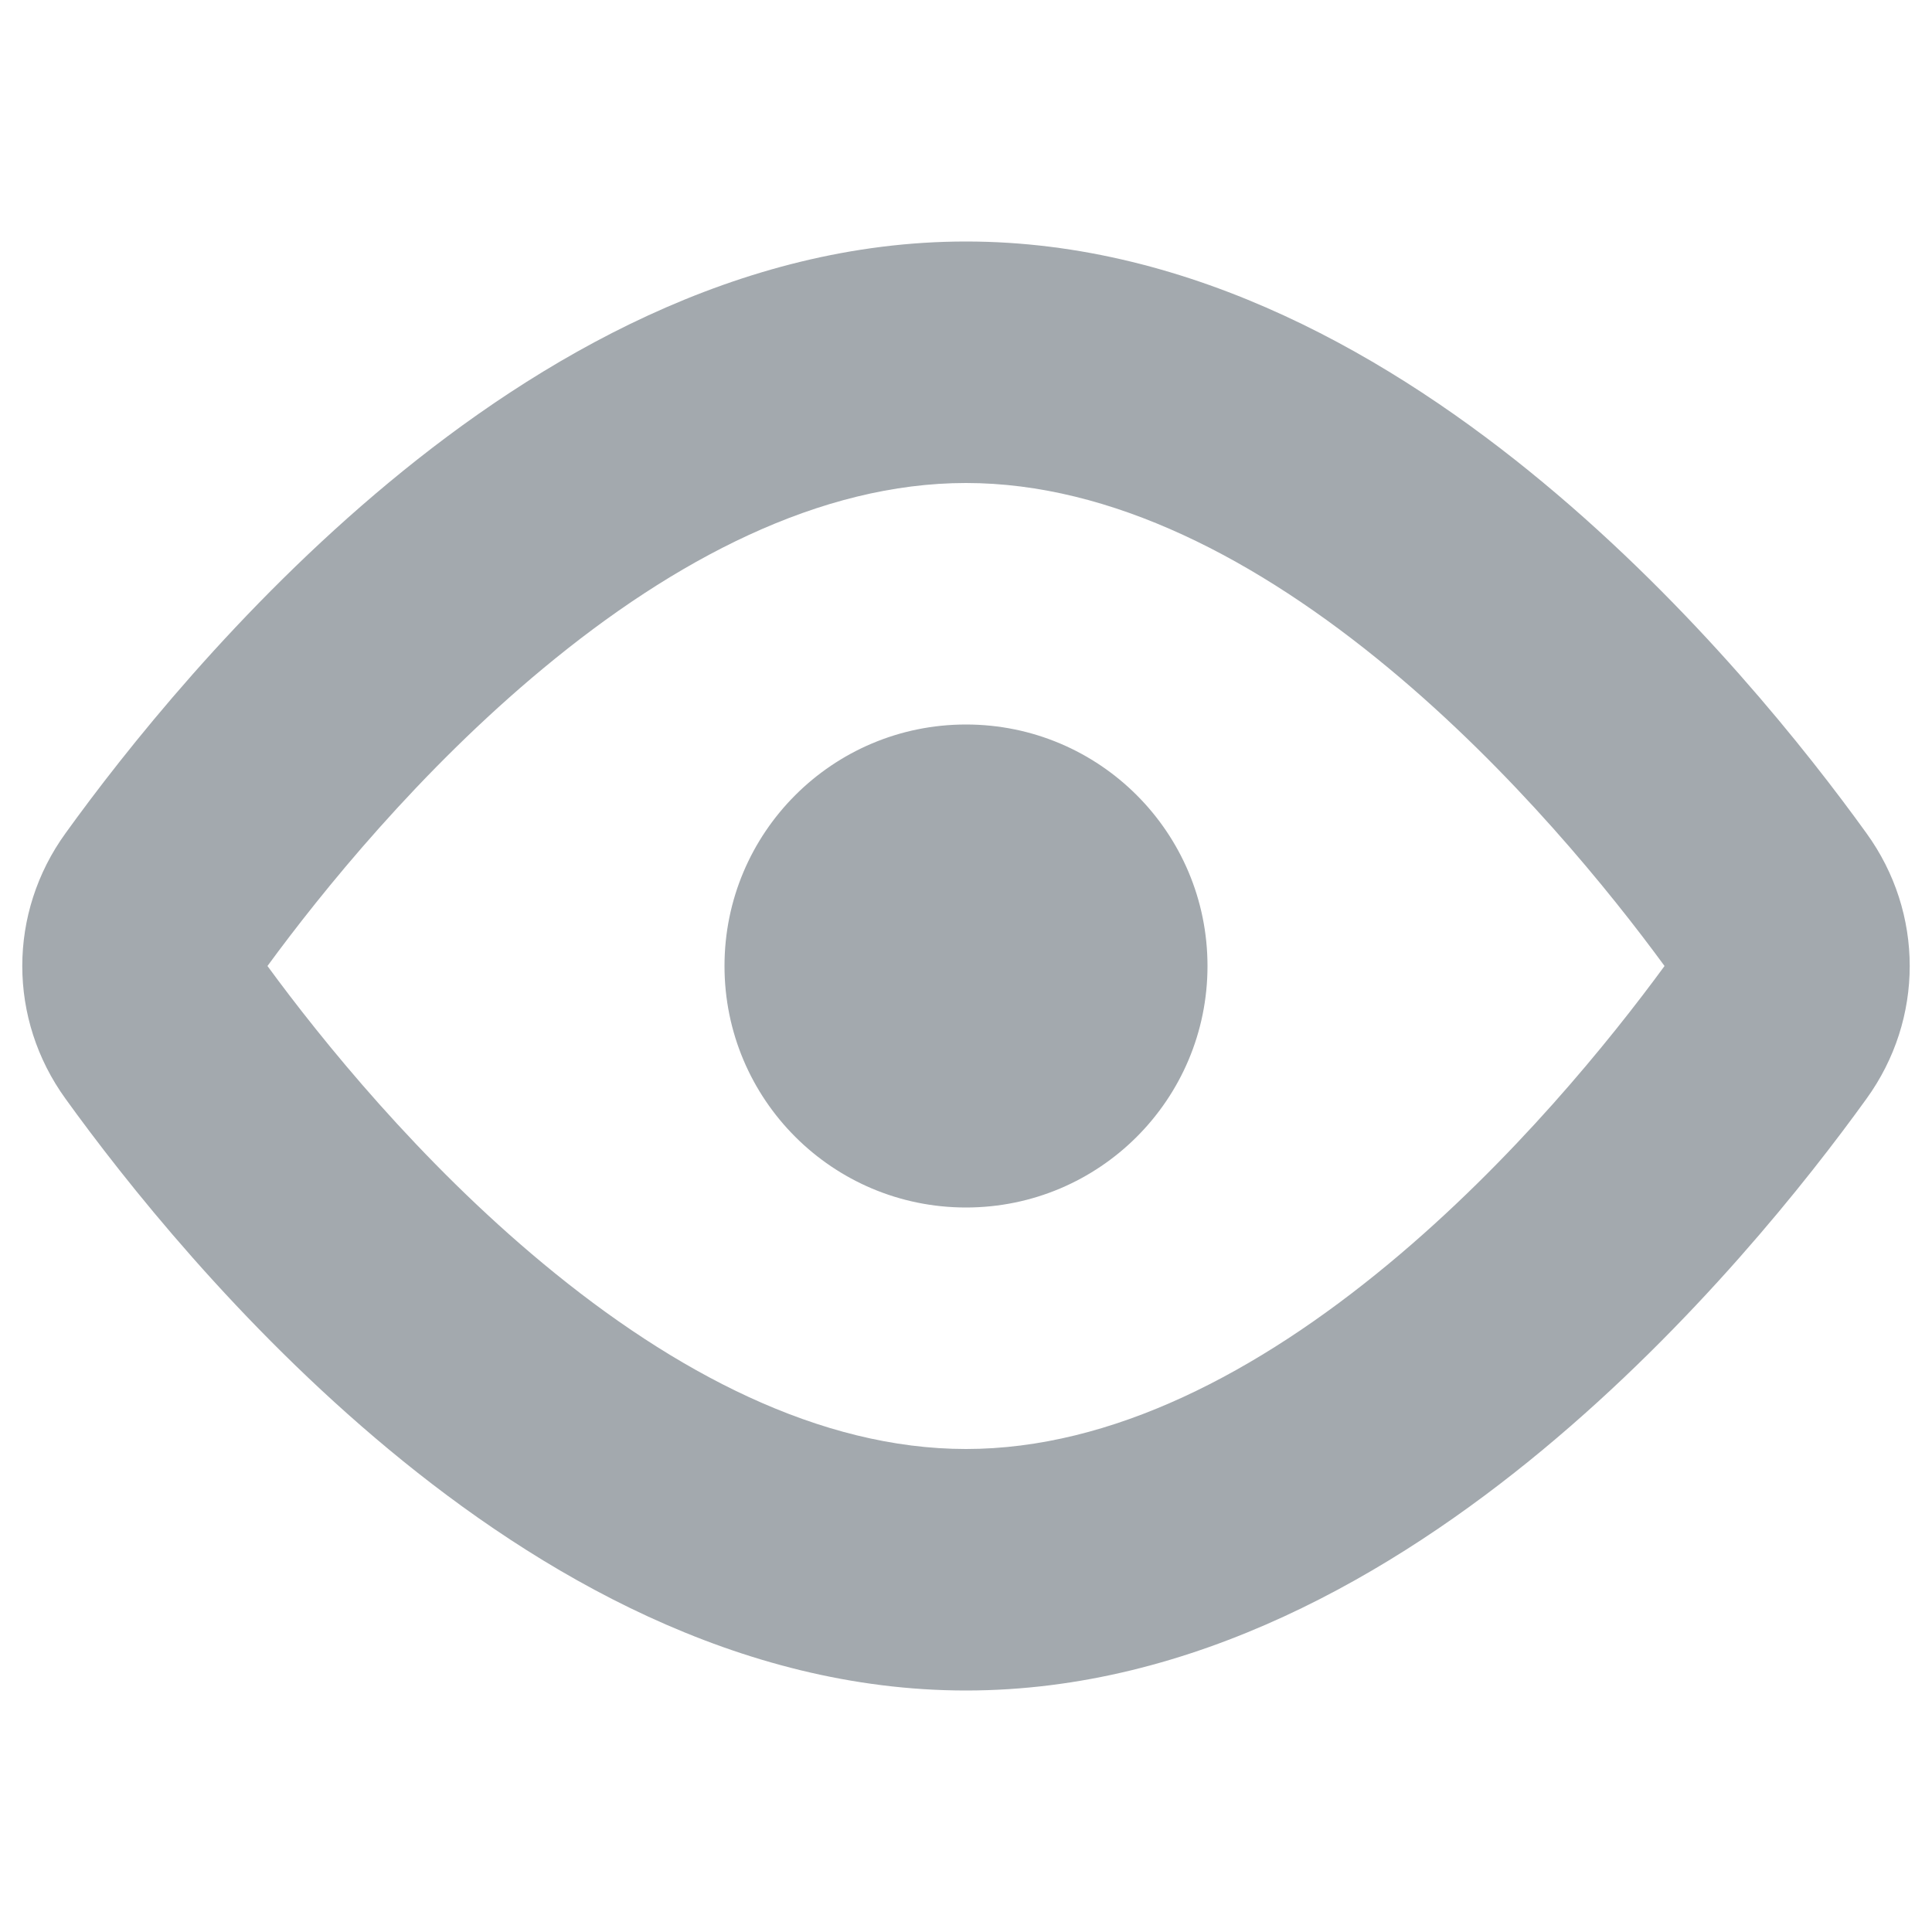
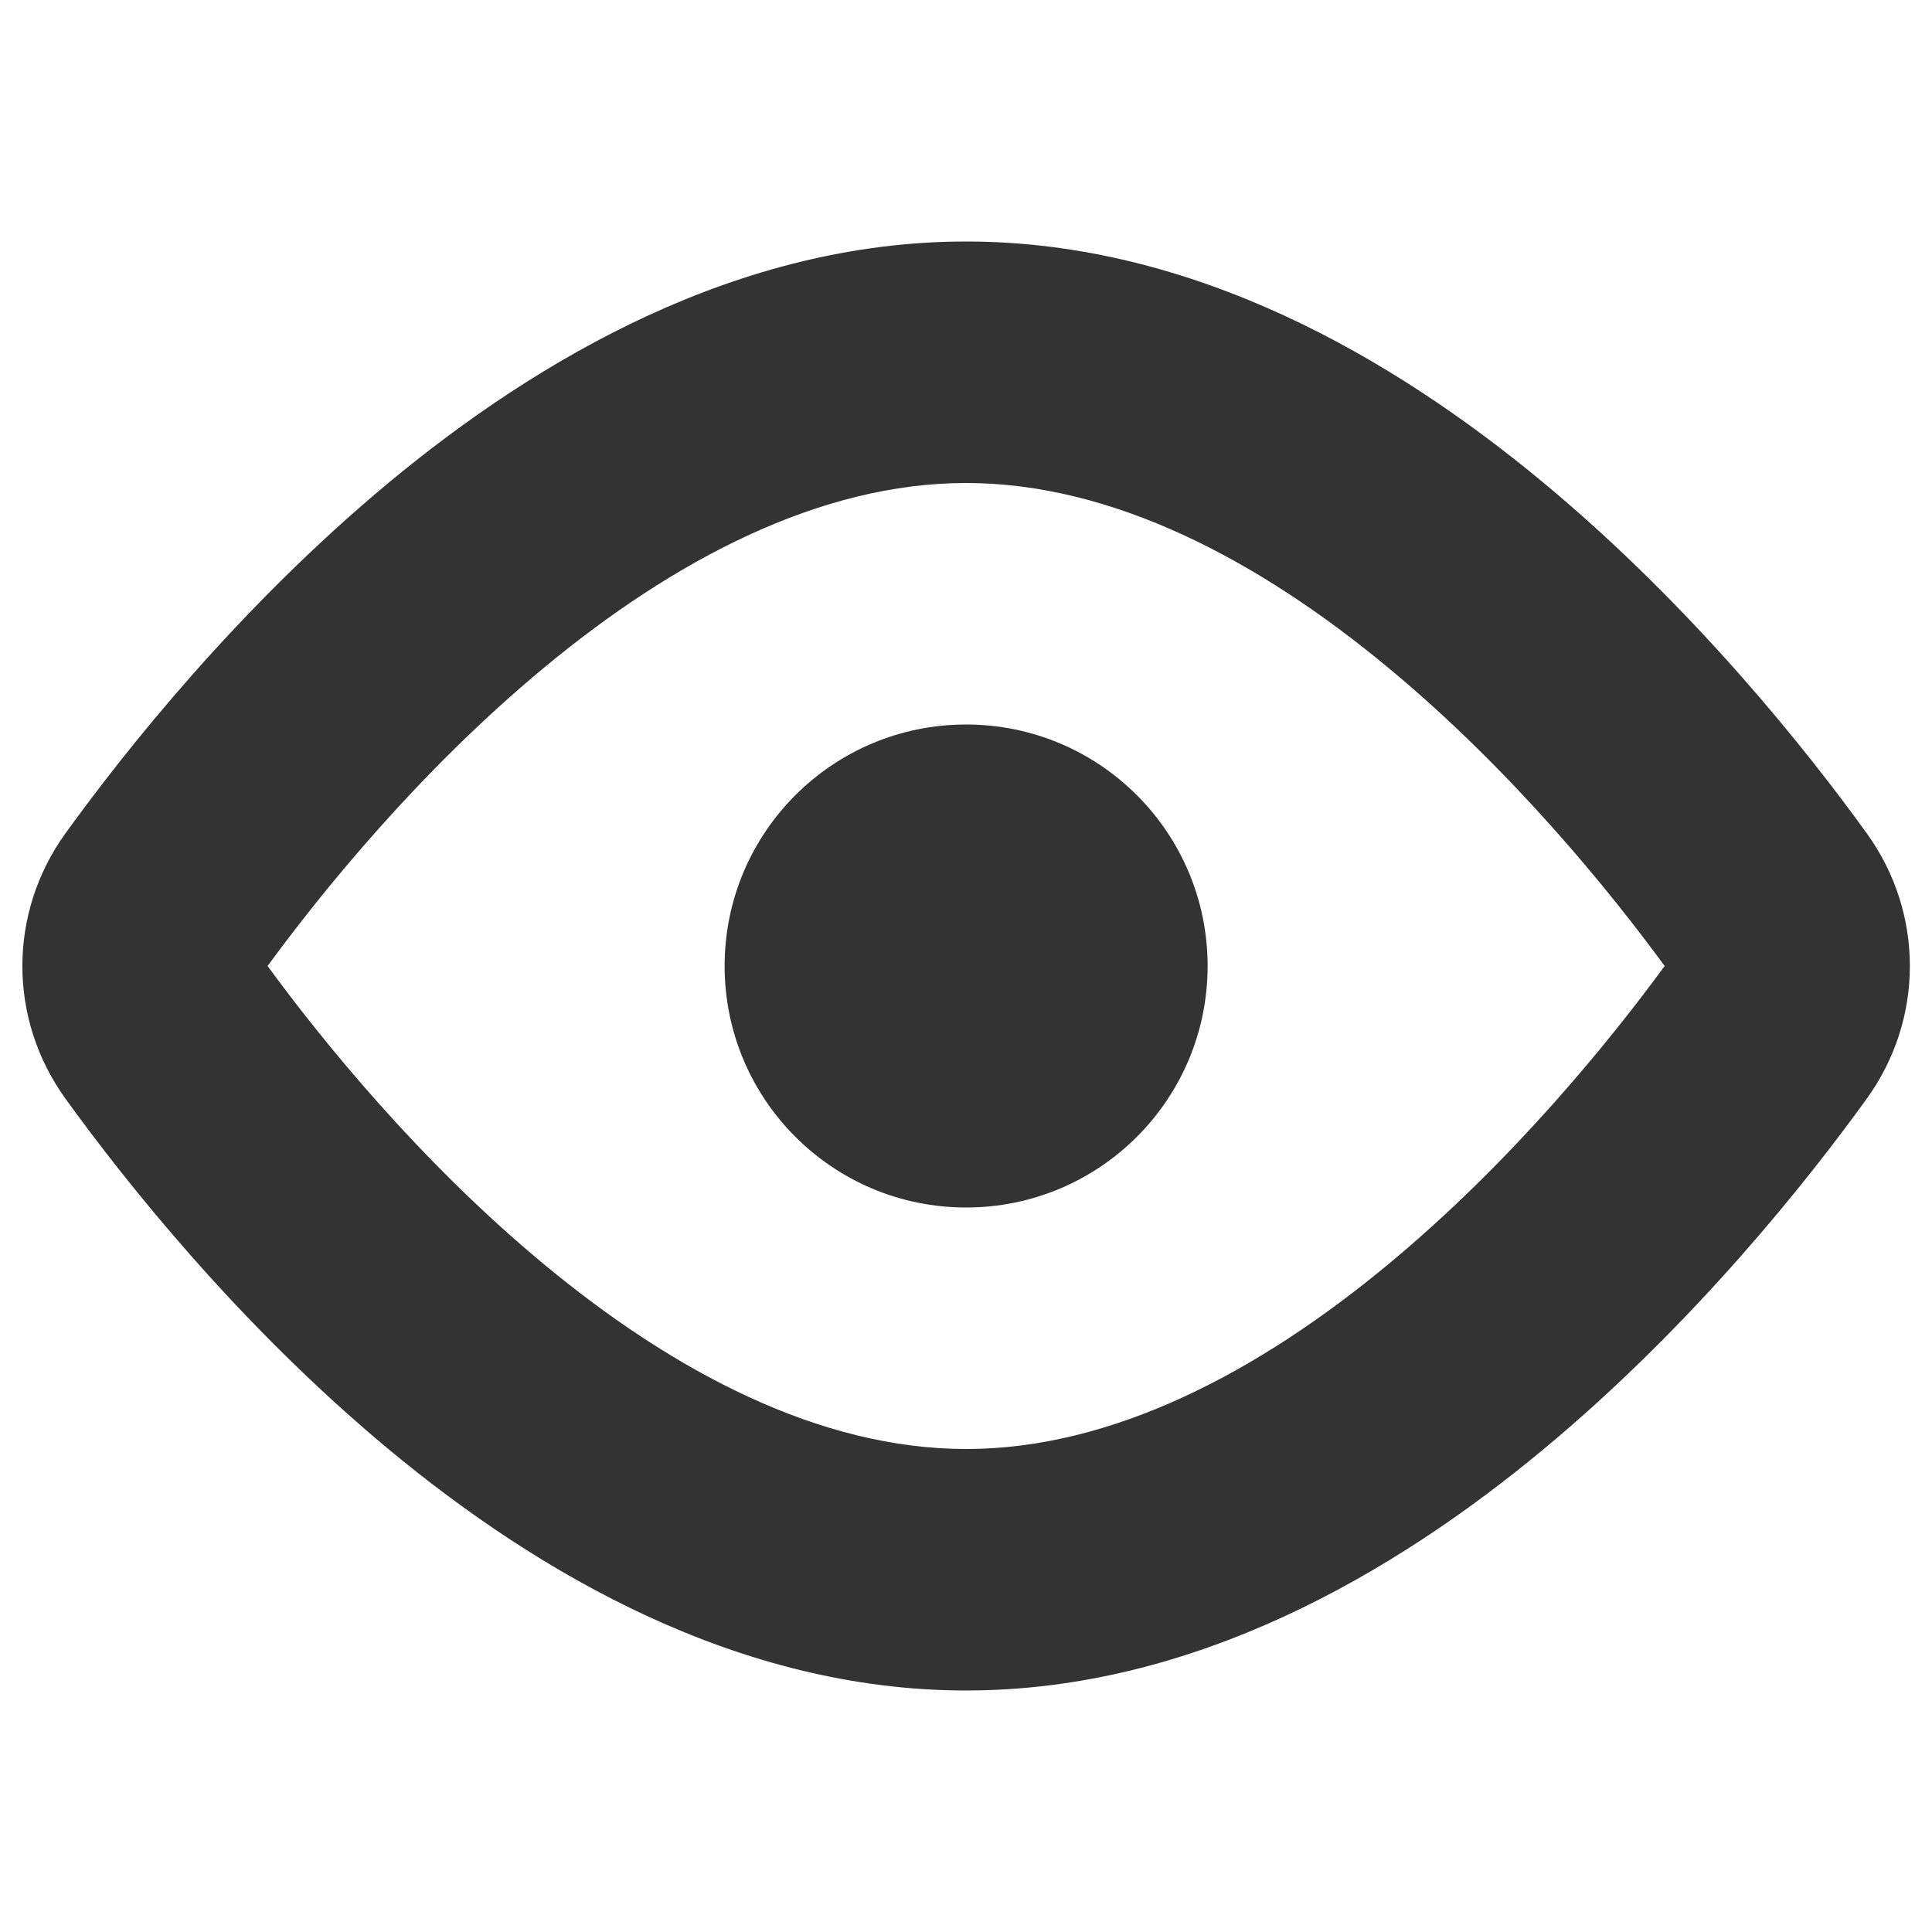
<svg xmlns="http://www.w3.org/2000/svg" width="16" height="16" viewBox="0 0 16 16" fill="none">
-   <path fill-rule="evenodd" clip-rule="evenodd" d="M4.5 10.466C3.472 9.614 2.664 8.613 2.215 8C2.664 7.387 3.472 6.386 4.5 5.534C5.584 4.634 6.791 4 8 4C9.209 4 10.416 4.634 11.501 5.534C12.528 6.386 13.336 7.387 13.785 8C13.336 8.613 12.528 9.614 11.501 10.466C10.416 11.366 9.209 12 8 12C6.791 12 5.584 11.366 4.5 10.466ZM8 2C6.112 2 4.457 2.97 3.223 3.994C1.972 5.032 1.028 6.227 0.543 6.9C0.065 7.56 0.065 8.44 0.543 9.1C1.028 9.773 1.972 10.968 3.223 12.006C4.457 13.03 6.112 14 8 14C9.888 14 11.543 13.03 12.777 12.006C14.028 10.968 14.972 9.773 15.457 9.1C15.935 8.44 15.935 7.56 15.457 6.9C14.972 6.227 14.028 5.032 12.777 3.994C11.543 2.97 9.888 2 8 2ZM8 6C6.895 6 6 6.895 6 8C6 9.105 6.895 10 8 10C9.105 10 10 9.105 10 8C10 6.895 9.105 6 8 6Z" fill="#A3A9AE" />
+   <path fill-rule="evenodd" clip-rule="evenodd" d="M4.5 10.466C3.473 9.614 2.665 8.613 2.216 8C2.665 7.387 3.473 6.386 4.5 5.534C5.584 4.634 6.792 4 8.001 4C9.21 4 10.418 4.634 11.502 5.534C12.529 6.386 13.337 7.387 13.786 8C13.337 8.613 12.529 9.614 11.502 10.466C10.418 11.366 9.21 12 8.001 12C6.792 12 5.584 11.366 4.5 10.466ZM8.001 2C6.113 2 4.458 2.97 3.223 3.994C1.973 5.032 1.029 6.227 0.543 6.9C0.066 7.56 0.066 8.44 0.543 9.1C1.029 9.773 1.973 10.968 3.223 12.006C4.458 13.03 6.113 14 8.001 14C9.889 14 11.544 13.03 12.778 12.006C14.029 10.968 14.973 9.773 15.459 9.1C15.936 8.44 15.936 7.56 15.459 6.9C14.973 6.227 14.029 5.032 12.778 3.994C11.544 2.97 9.889 2 8.001 2ZM8.001 6C6.896 6 6.001 6.895 6.001 8C6.001 9.105 6.896 10 8.001 10C9.106 10 10.001 9.105 10.001 8C10.001 6.895 9.106 6 8.001 6Z" fill="#333333" />
</svg>
